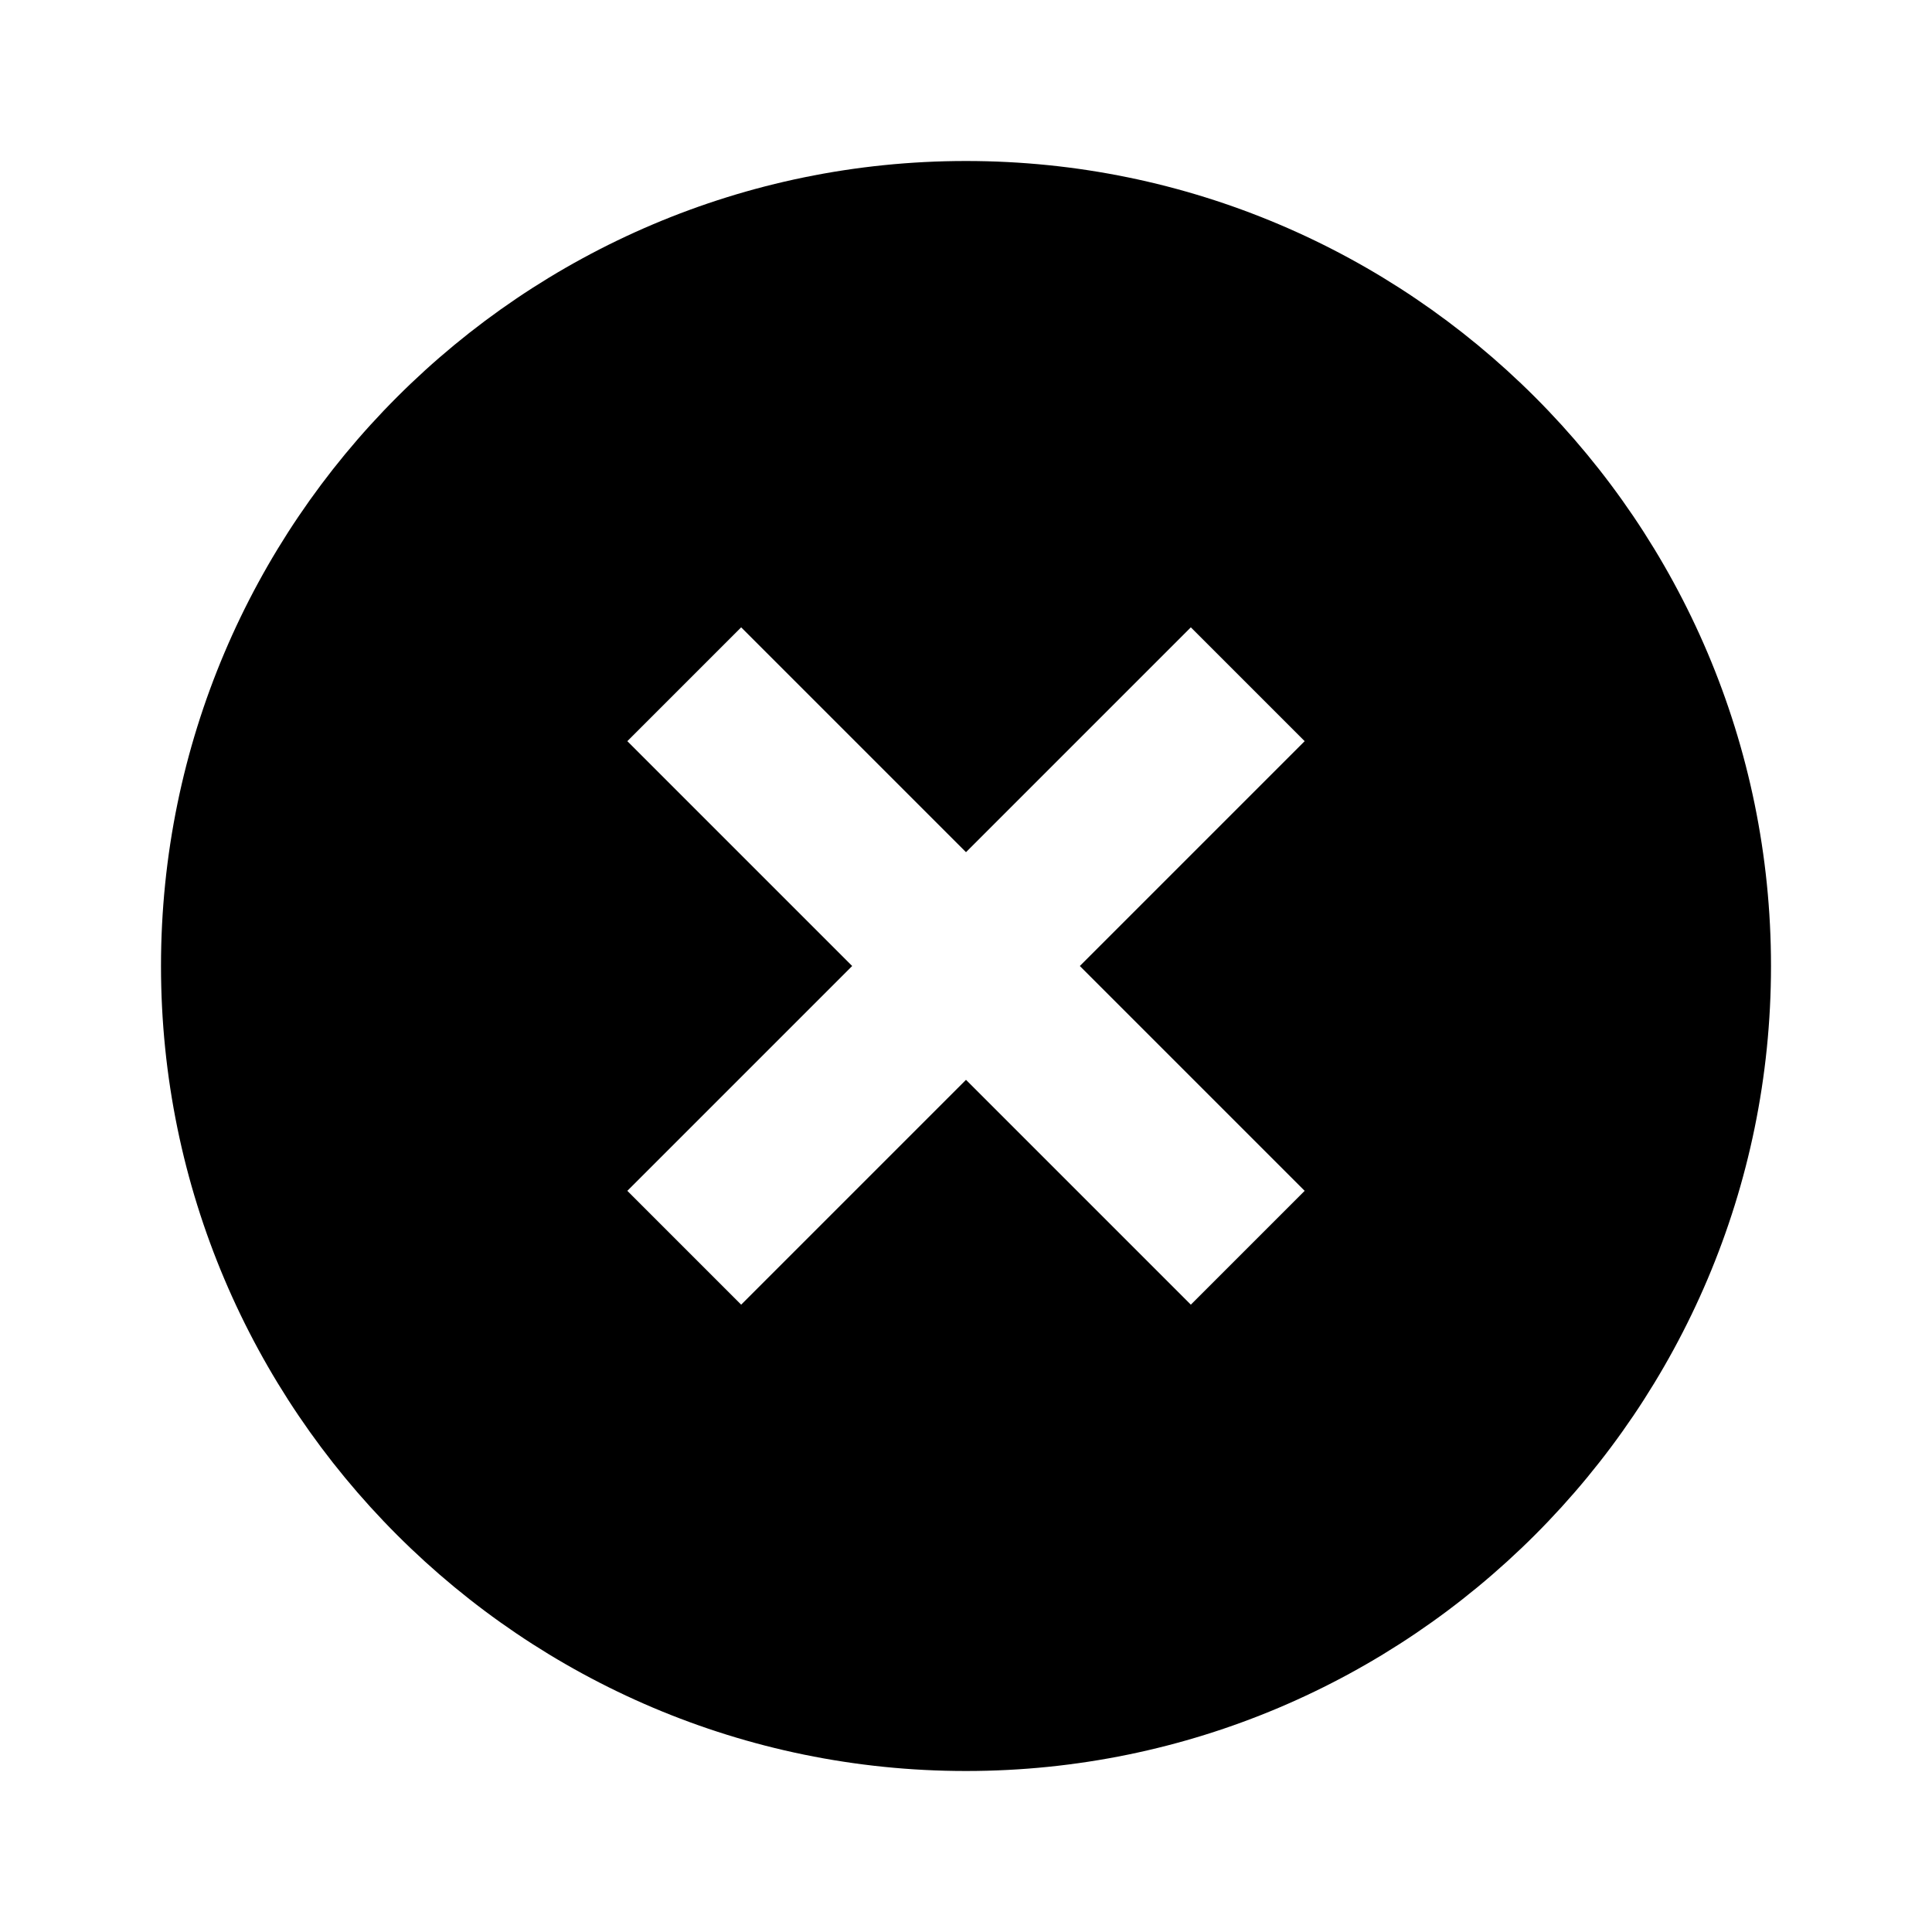
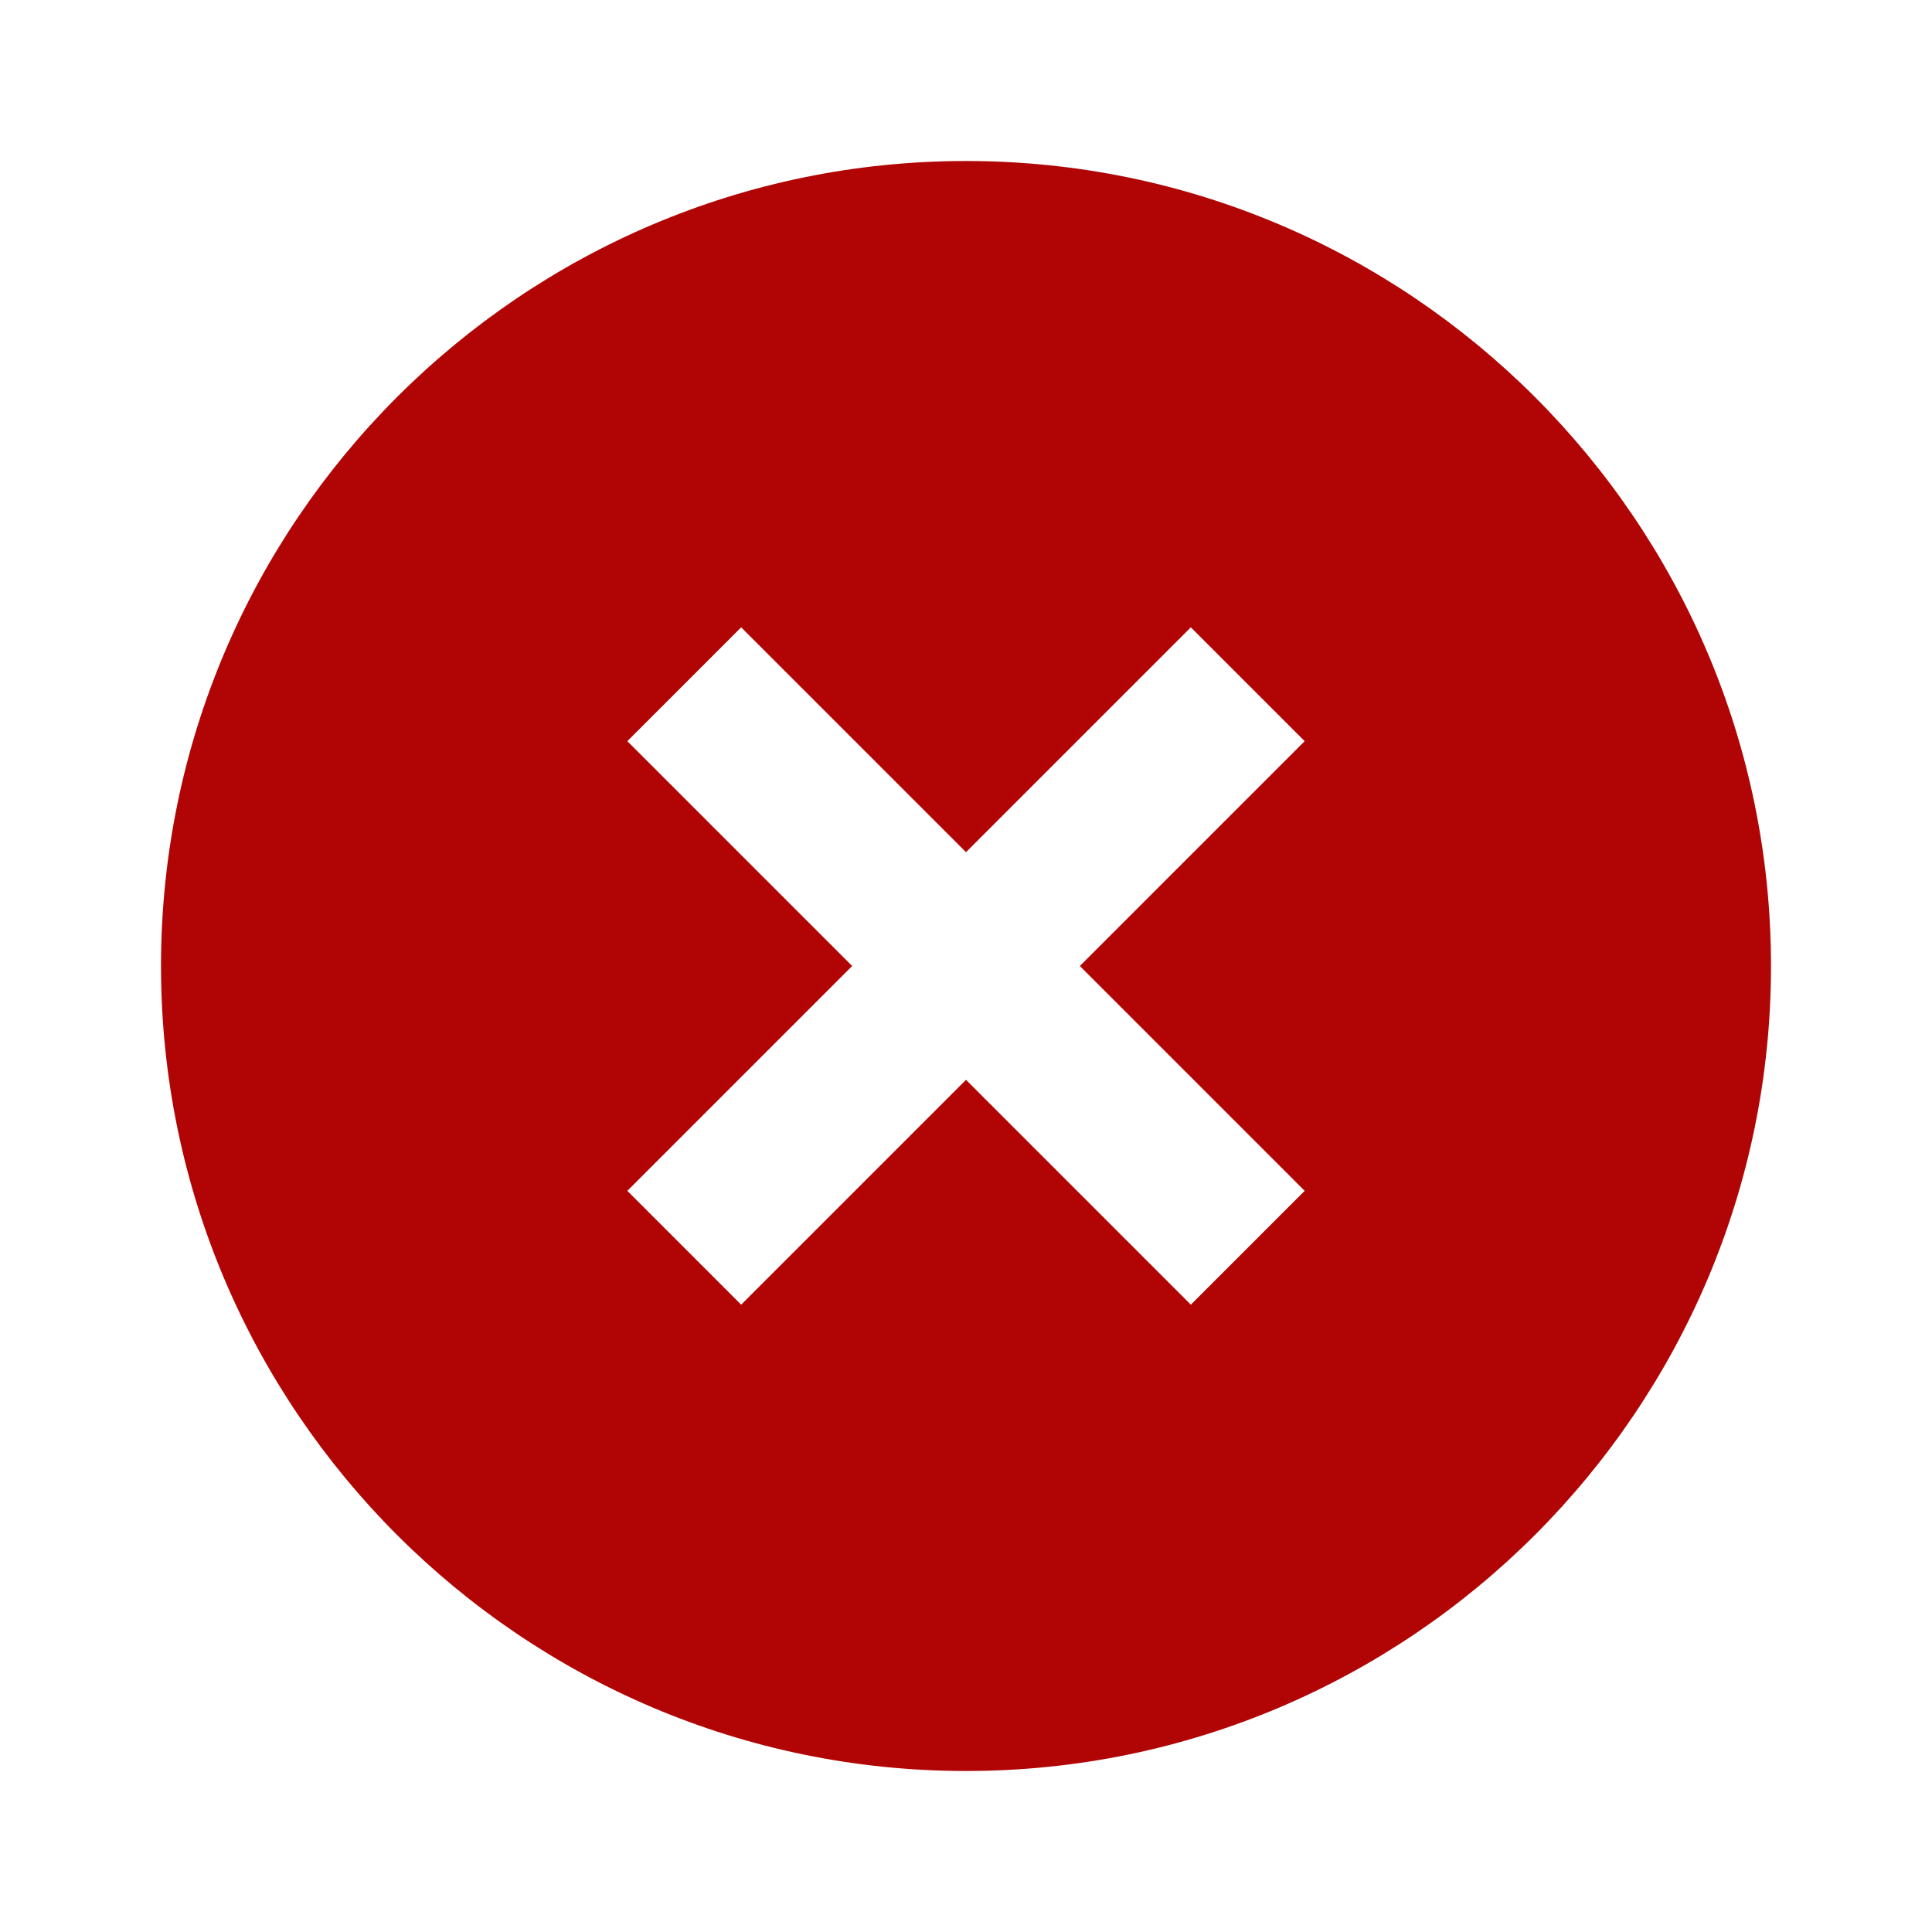
- <svg xmlns="http://www.w3.org/2000/svg" width="24" height="24" viewBox="0 0 24 24" style="fill: rgba(0, 0, 0, 1);transform: ;msFilter:;">
+ <svg xmlns="http://www.w3.org/2000/svg" width="24" height="24" viewBox="0 0 24 24" style="fill: rgb(177, 5, 5);transform: ;msFilter:;">
  <path d="M12 2C6.486 2 2 6.486 2 12s4.486 10 10 10 10-4.486 10-10S17.514 2 12 2zm4.207 12.793-1.414 1.414L12 13.414l-2.793 2.793-1.414-1.414L10.586 12 7.793 9.207l1.414-1.414L12 10.586l2.793-2.793 1.414 1.414L13.414 12l2.793 2.793z" />
</svg>
